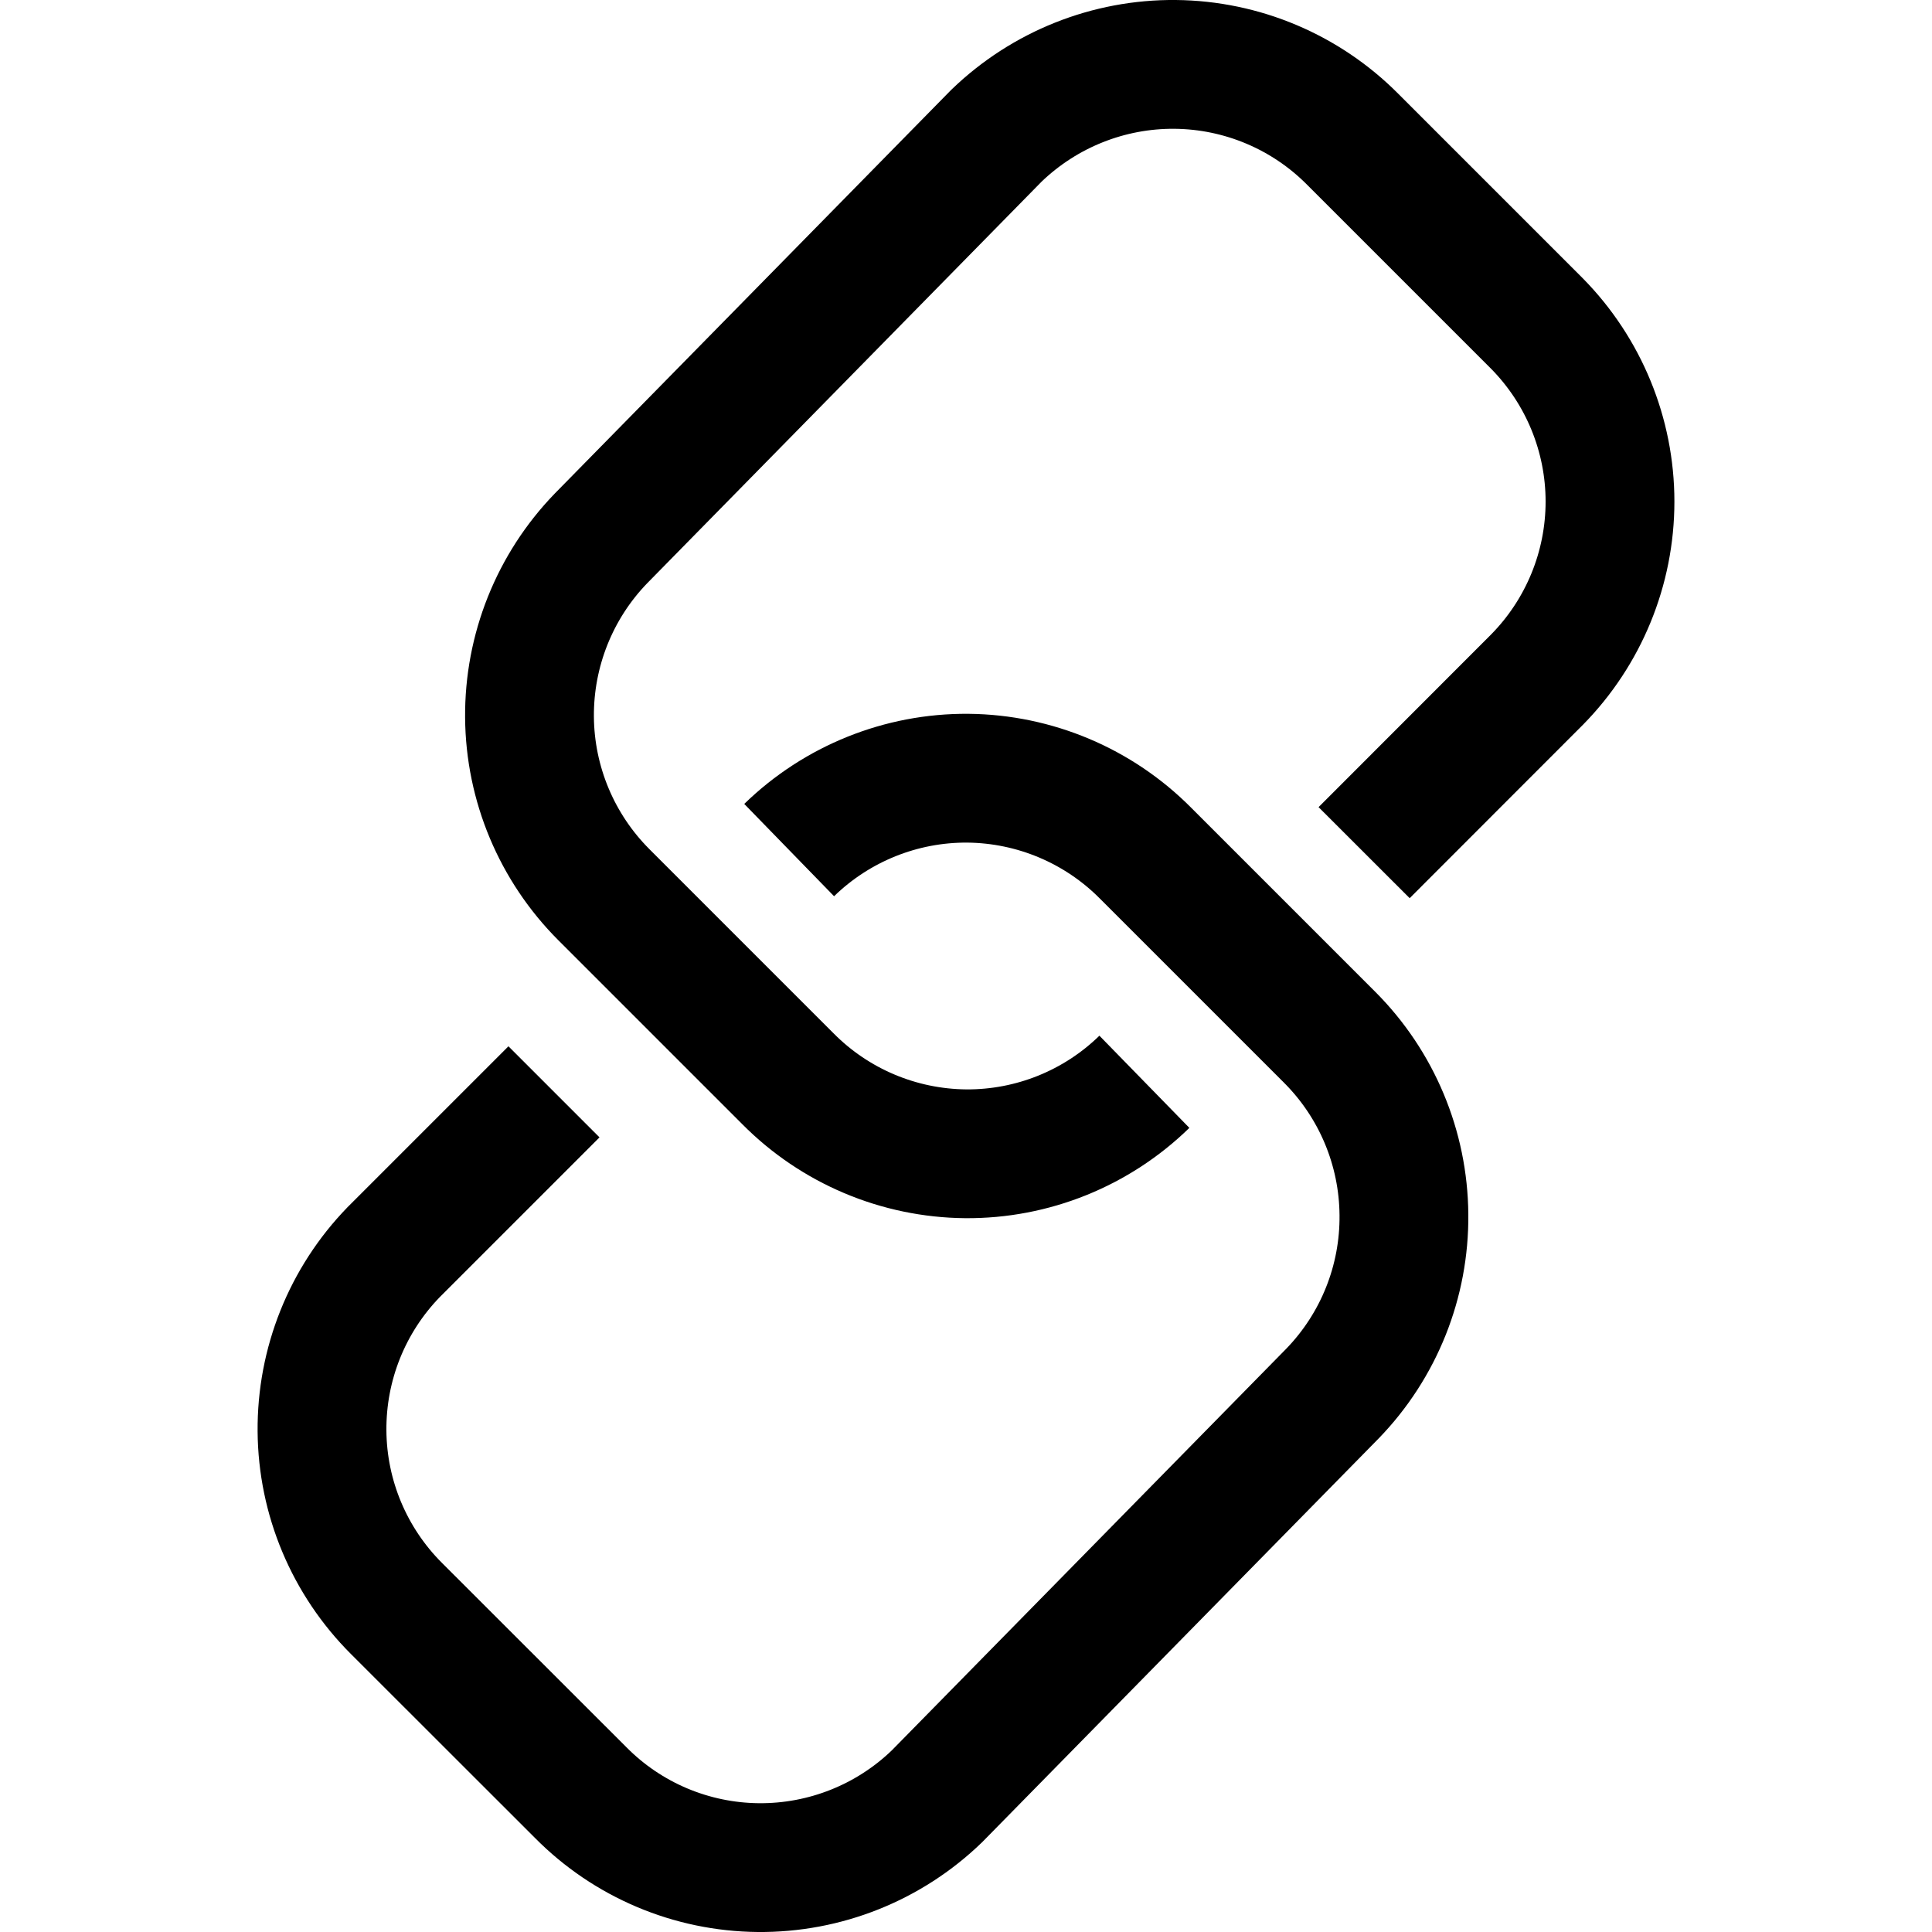
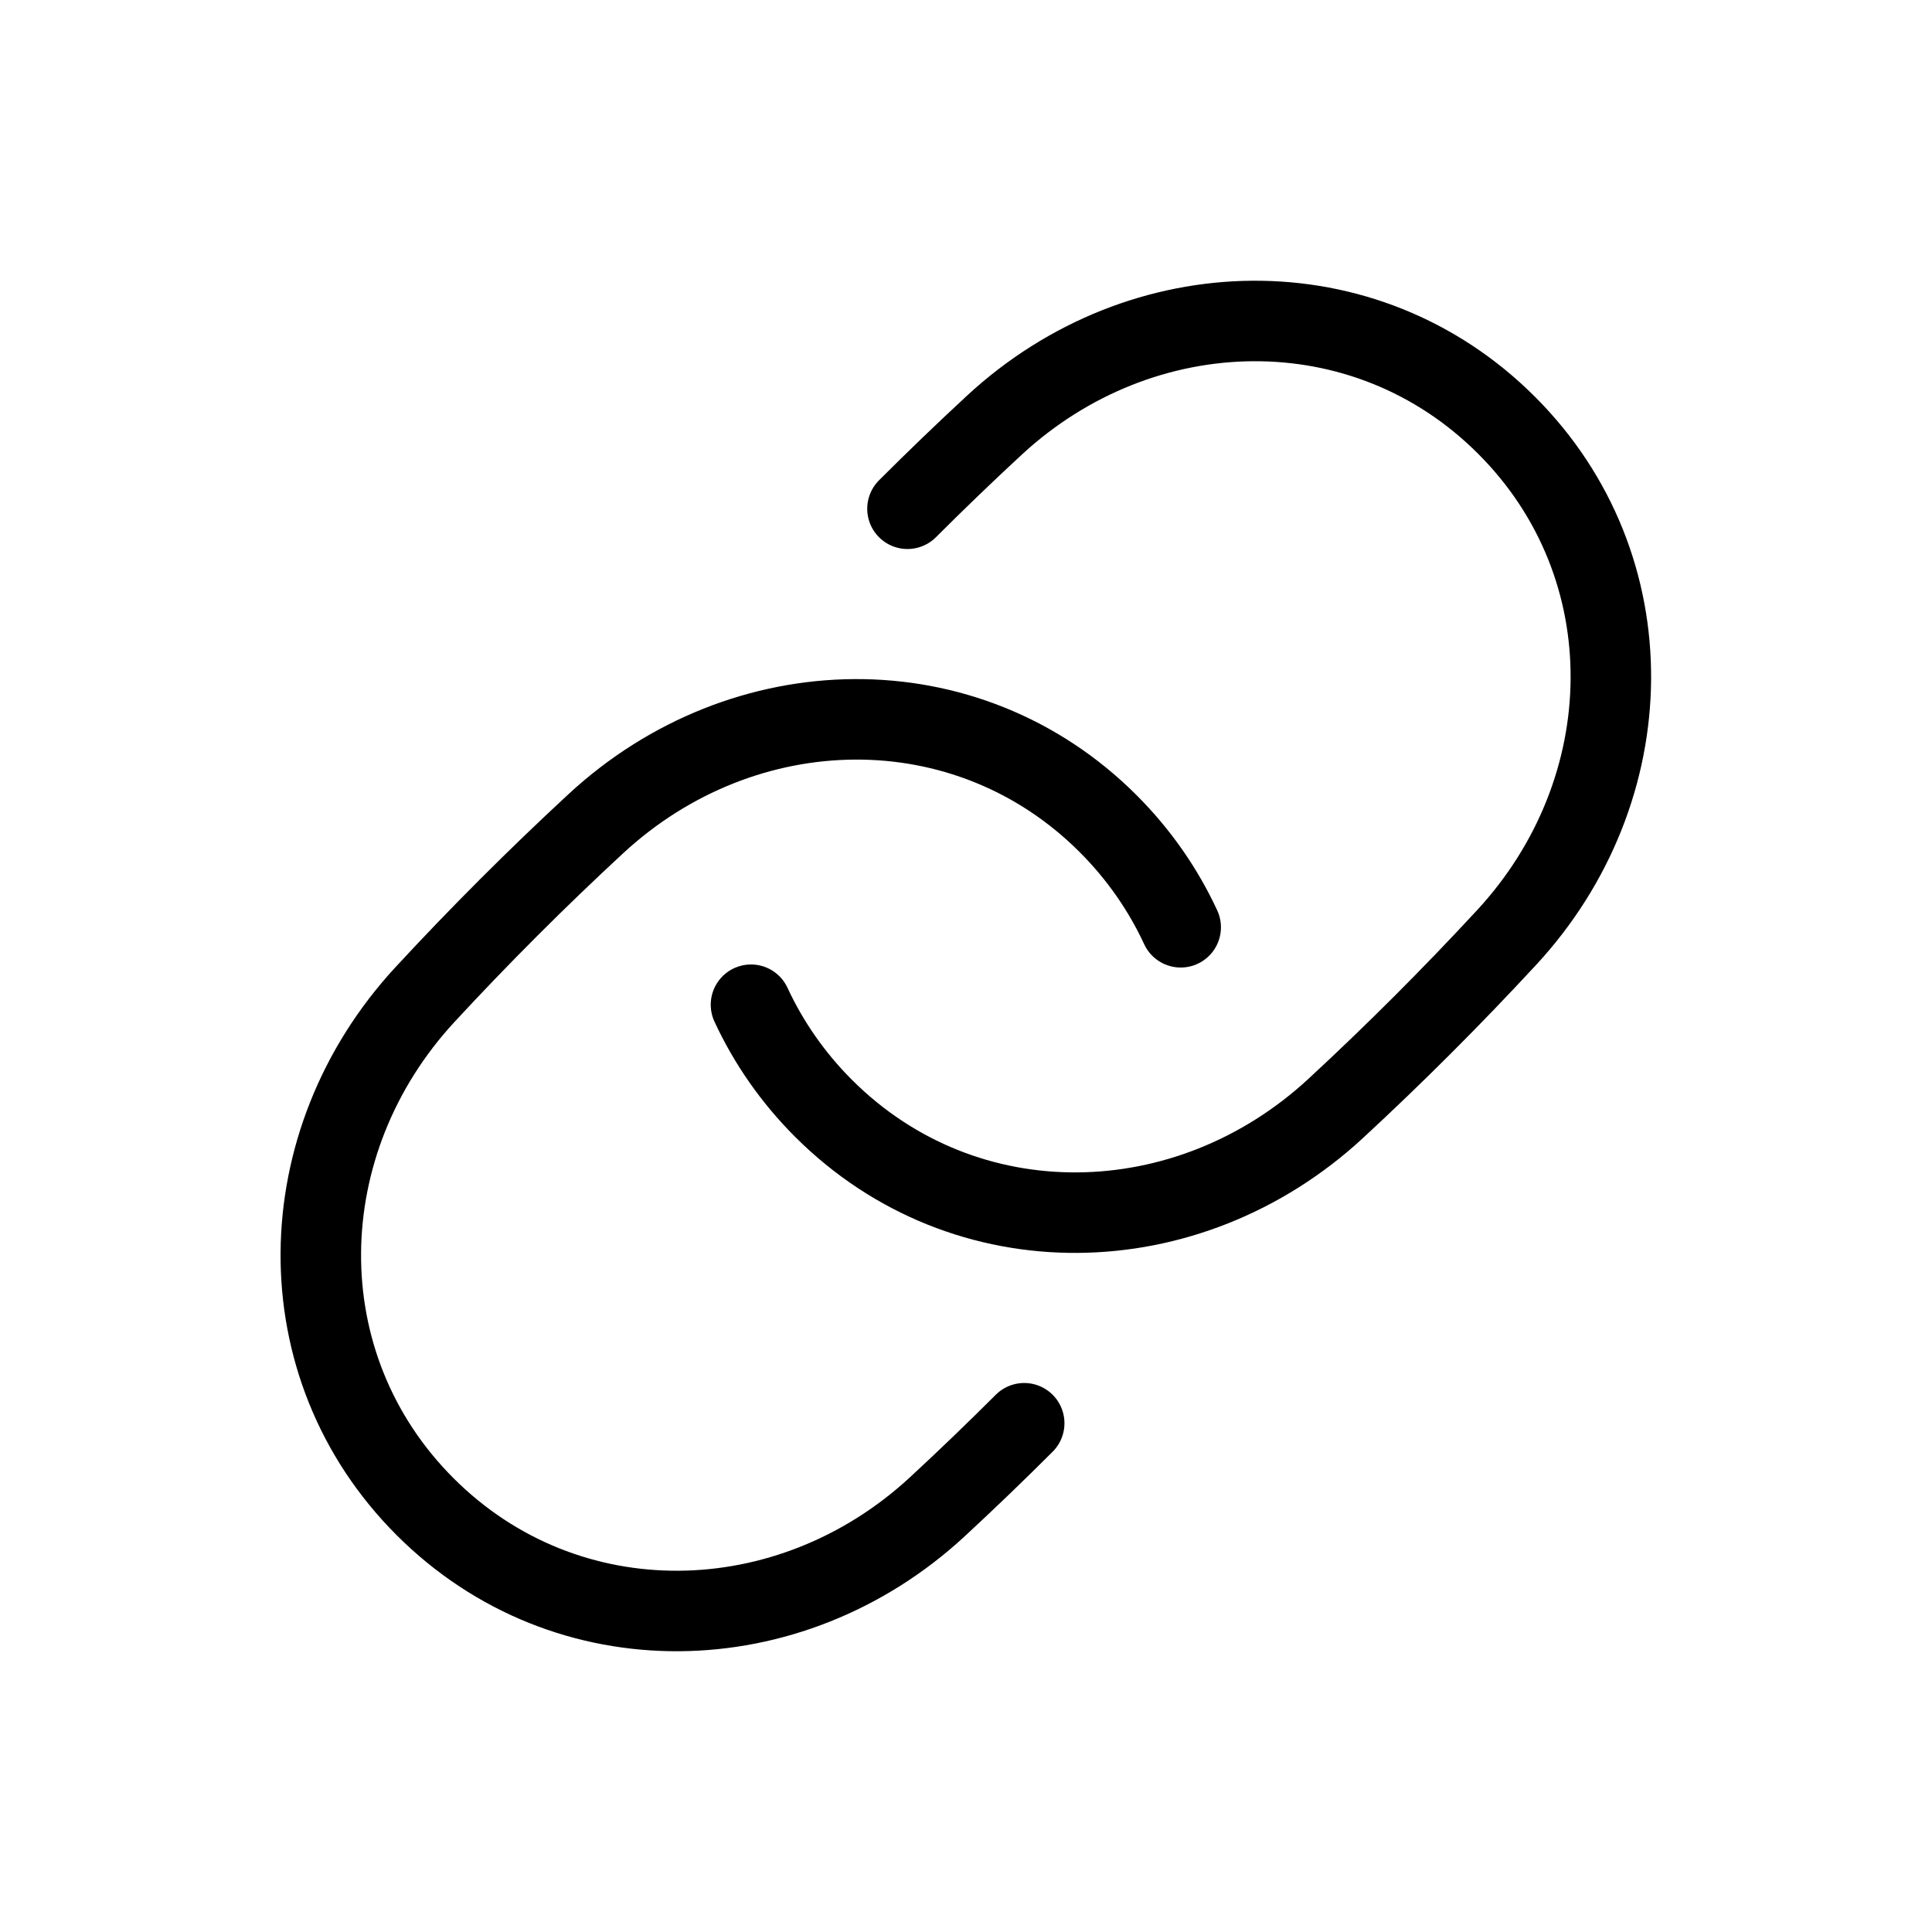
- <svg xmlns="http://www.w3.org/2000/svg" viewBox="0 0 15 15" fill="none" id="icon">
-   <path d="M8.885 8.399C8.514 8.761 8.015 8.962 7.497 8.958C6.978 8.953 6.483 8.744 6.118 8.376L4.689 6.947C4.323 6.581 4.115 6.086 4.111 5.568C4.107 5.051 4.306 4.552 4.666 4.18L7.736 1.054C8.109 0.694 8.608 0.495 9.125 0.5C9.643 0.505 10.138 0.714 10.503 1.082L11.932 2.511C12.296 2.88 12.5 3.377 12.5 3.894C12.5 4.412 12.296 4.909 11.932 5.278L10.591 6.62" stroke="currentColor" stroke-linejoin="round" />
-   <path d="M6.127 6.6C6.498 6.239 6.997 6.038 7.515 6.042C8.033 6.047 8.529 6.256 8.894 6.624L10.323 8.053C10.689 8.419 10.896 8.914 10.9 9.431C10.905 9.949 10.706 10.447 10.346 10.819L7.275 13.946C6.903 14.306 6.404 14.505 5.886 14.5C5.368 14.495 4.873 14.286 4.509 13.918L3.079 12.489C2.712 12.123 2.504 11.628 2.5 11.11C2.496 10.592 2.695 10.094 3.056 9.722L4.301 8.477" stroke="currentColor" stroke-linejoin="round" />
+ <svg xmlns="http://www.w3.org/2000/svg" viewBox="0 0 24 24" fill="none" id="icon">
+   <path d="M14.667 11.519C14.451 11.053 14.15 10.616 13.766 10.232C12.009 8.475 9.238 8.533 7.402 10.232C6.668 10.911 5.96 11.619 5.281 12.353C3.584 14.187 3.523 16.96 5.281 18.717C7.038 20.474 9.811 20.414 11.645 18.717C12.011 18.378 12.37 18.033 12.723 17.68" stroke="currentColor" stroke-linecap="round" />
+   <path d="M9.329 12.481C9.545 12.947 9.846 13.384 10.23 13.768C11.988 15.525 14.758 15.467 16.594 13.768C17.328 13.089 18.036 12.381 18.715 11.647C20.412 9.813 20.473 7.04 18.715 5.283C16.958 3.525 14.185 3.586 12.351 5.283C11.985 5.622 11.626 5.967 11.273 6.32" stroke="currentColor" stroke-linecap="round" />
</svg>
